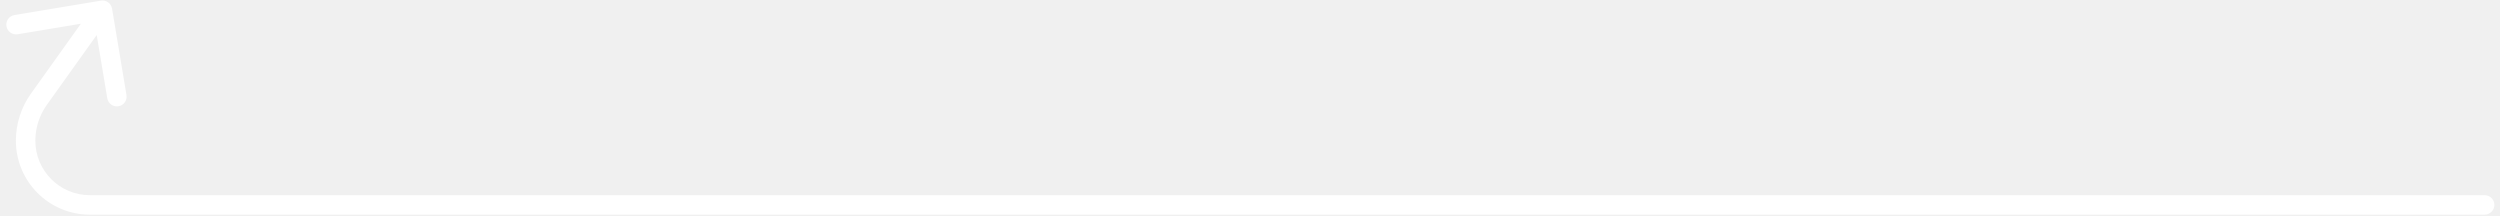
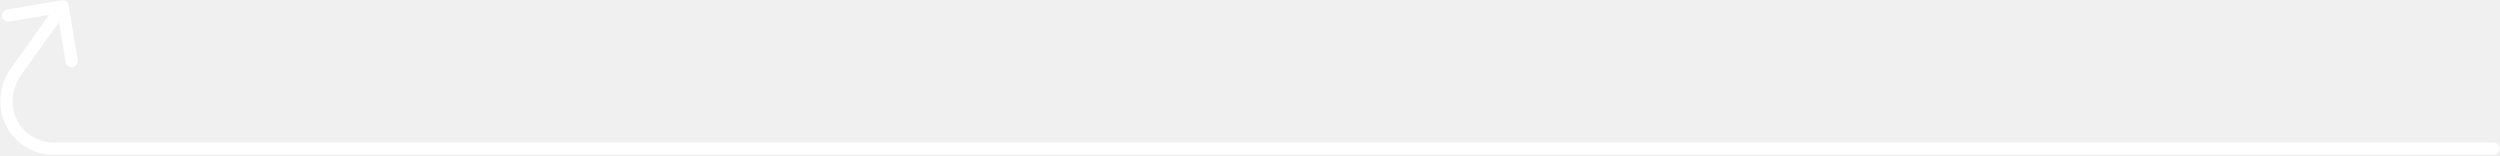
- <svg xmlns="http://www.w3.org/2000/svg" width="244" height="21" viewBox="0 0 244 21" fill="none">
-   <path d="M242.5 20.95C243.025 20.95 243.45 20.525 243.45 20C243.45 19.475 243.025 19.05 242.5 19.05V20.95ZM10.937 0.844C10.851 0.326 10.361 -0.023 9.844 0.063L1.41 1.469C0.893 1.555 0.543 2.044 0.629 2.562C0.716 3.079 1.205 3.429 1.723 3.343L9.219 2.093L10.469 9.59C10.555 10.107 11.044 10.457 11.562 10.371C12.079 10.284 12.429 9.795 12.343 9.278L10.937 0.844ZM2.5 13.732H3.45H2.5ZM3.797 9.684L3.024 9.132L3.797 9.684ZM2.5 13.732H3.45H2.5ZM4.57 10.236L10.773 1.552L9.227 0.448L3.024 9.132L4.57 10.236ZM242.5 19.05H8.768V20.95H242.5V19.05ZM8.768 19.05C5.831 19.05 3.45 16.669 3.45 13.732H1.55C1.55 17.718 4.782 20.95 8.768 20.95V19.05ZM3.024 9.132C2.065 10.474 1.55 12.082 1.55 13.732H3.45C3.45 12.478 3.842 11.256 4.57 10.236L3.024 9.132Z" fill="white" />
+ <svg xmlns="http://www.w3.org/2000/svg" width="387" height="24" viewBox="0 0 387 24" fill="none">
+   <path d="M386 23.95C386.525 23.95 386.95 23.525 386.95 23C386.95 22.475 386.525 22.05 386 22.05V23.95ZM10.631 0.844C10.545 0.327 10.056 -0.023 9.538 0.063L1.104 1.464C0.586 1.55 0.236 2.039 0.322 2.557C0.408 3.074 0.897 3.424 1.415 3.338L8.912 2.093L10.158 9.59C10.244 10.108 10.733 10.457 11.251 10.372C11.768 10.286 12.118 9.796 12.032 9.279L10.631 0.844ZM1 15.744H1.95H1ZM1 15.744H1.95H1ZM3.277 11.607L10.466 1.553L8.921 0.447L1.731 10.502L3.277 11.607ZM386 22.05H8.256V23.95H386V22.05ZM8.256 22.05C4.773 22.05 1.95 19.227 1.95 15.744H0.05C0.05 20.276 3.724 23.95 8.256 23.95V22.05ZM1.731 10.502C0.638 12.031 0.05 13.864 0.05 15.744H1.95C1.95 14.26 2.414 12.814 3.277 11.607L1.731 10.502Z" fill="white" />
</svg>
